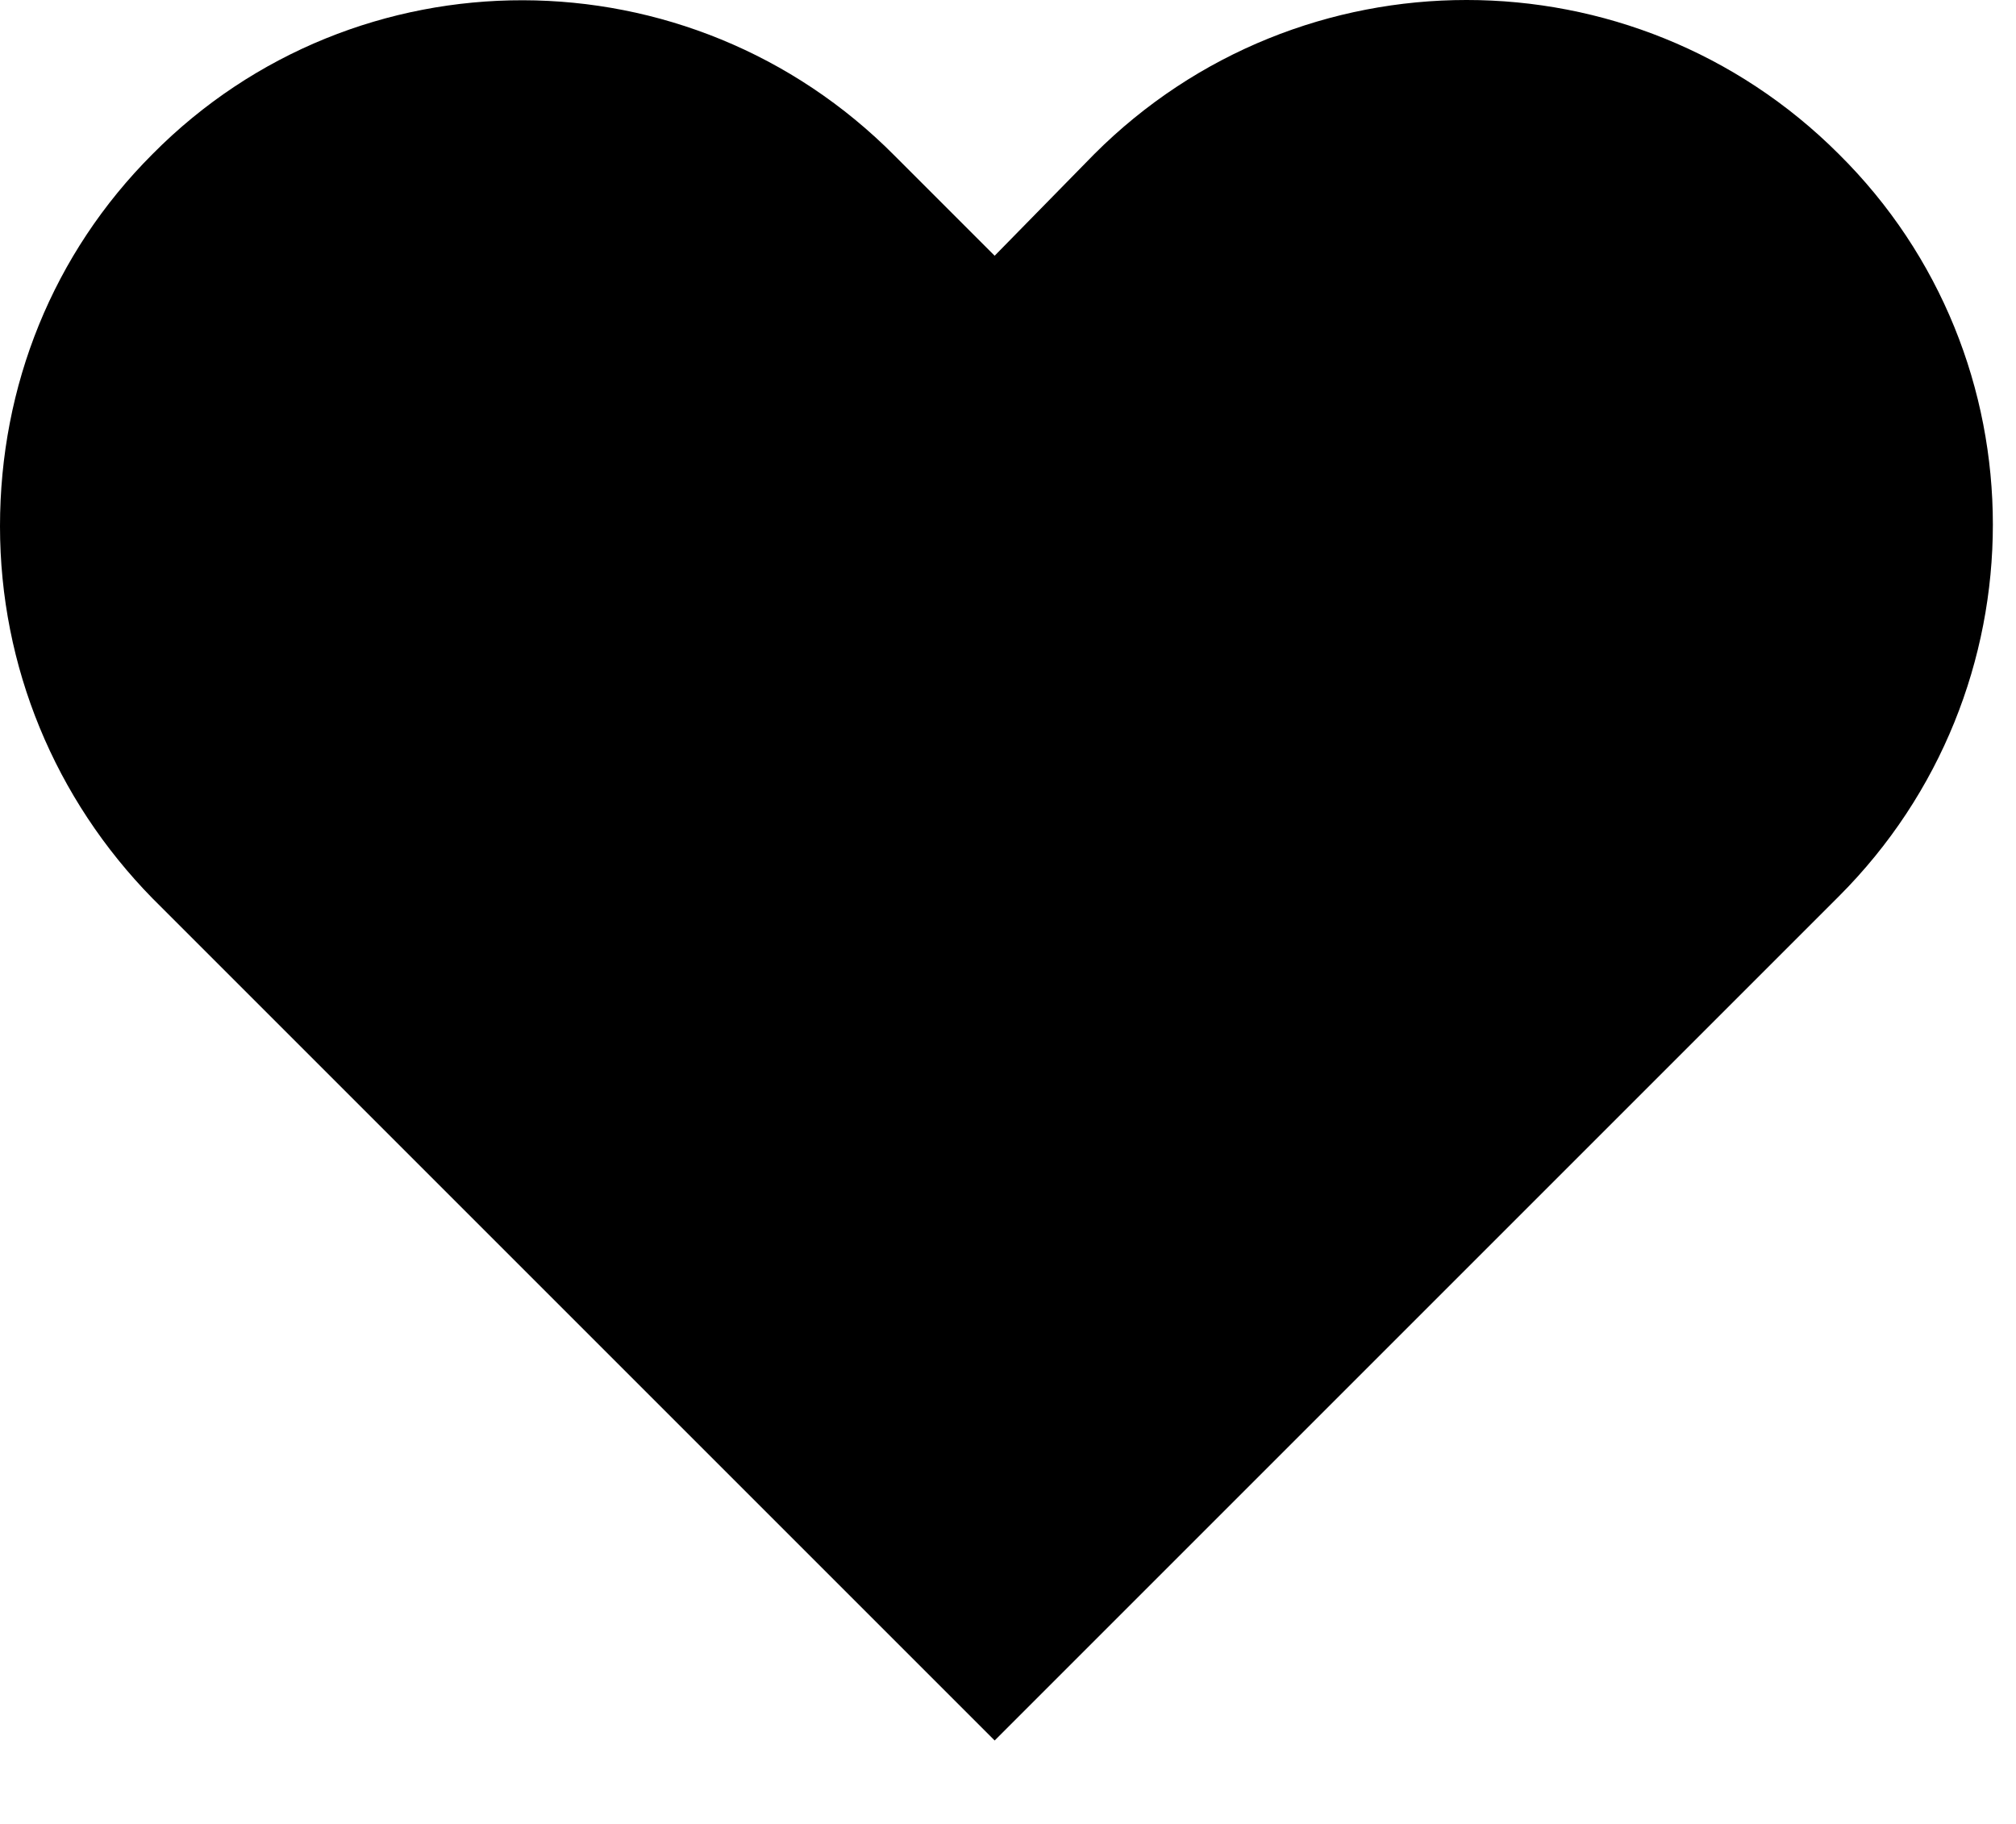
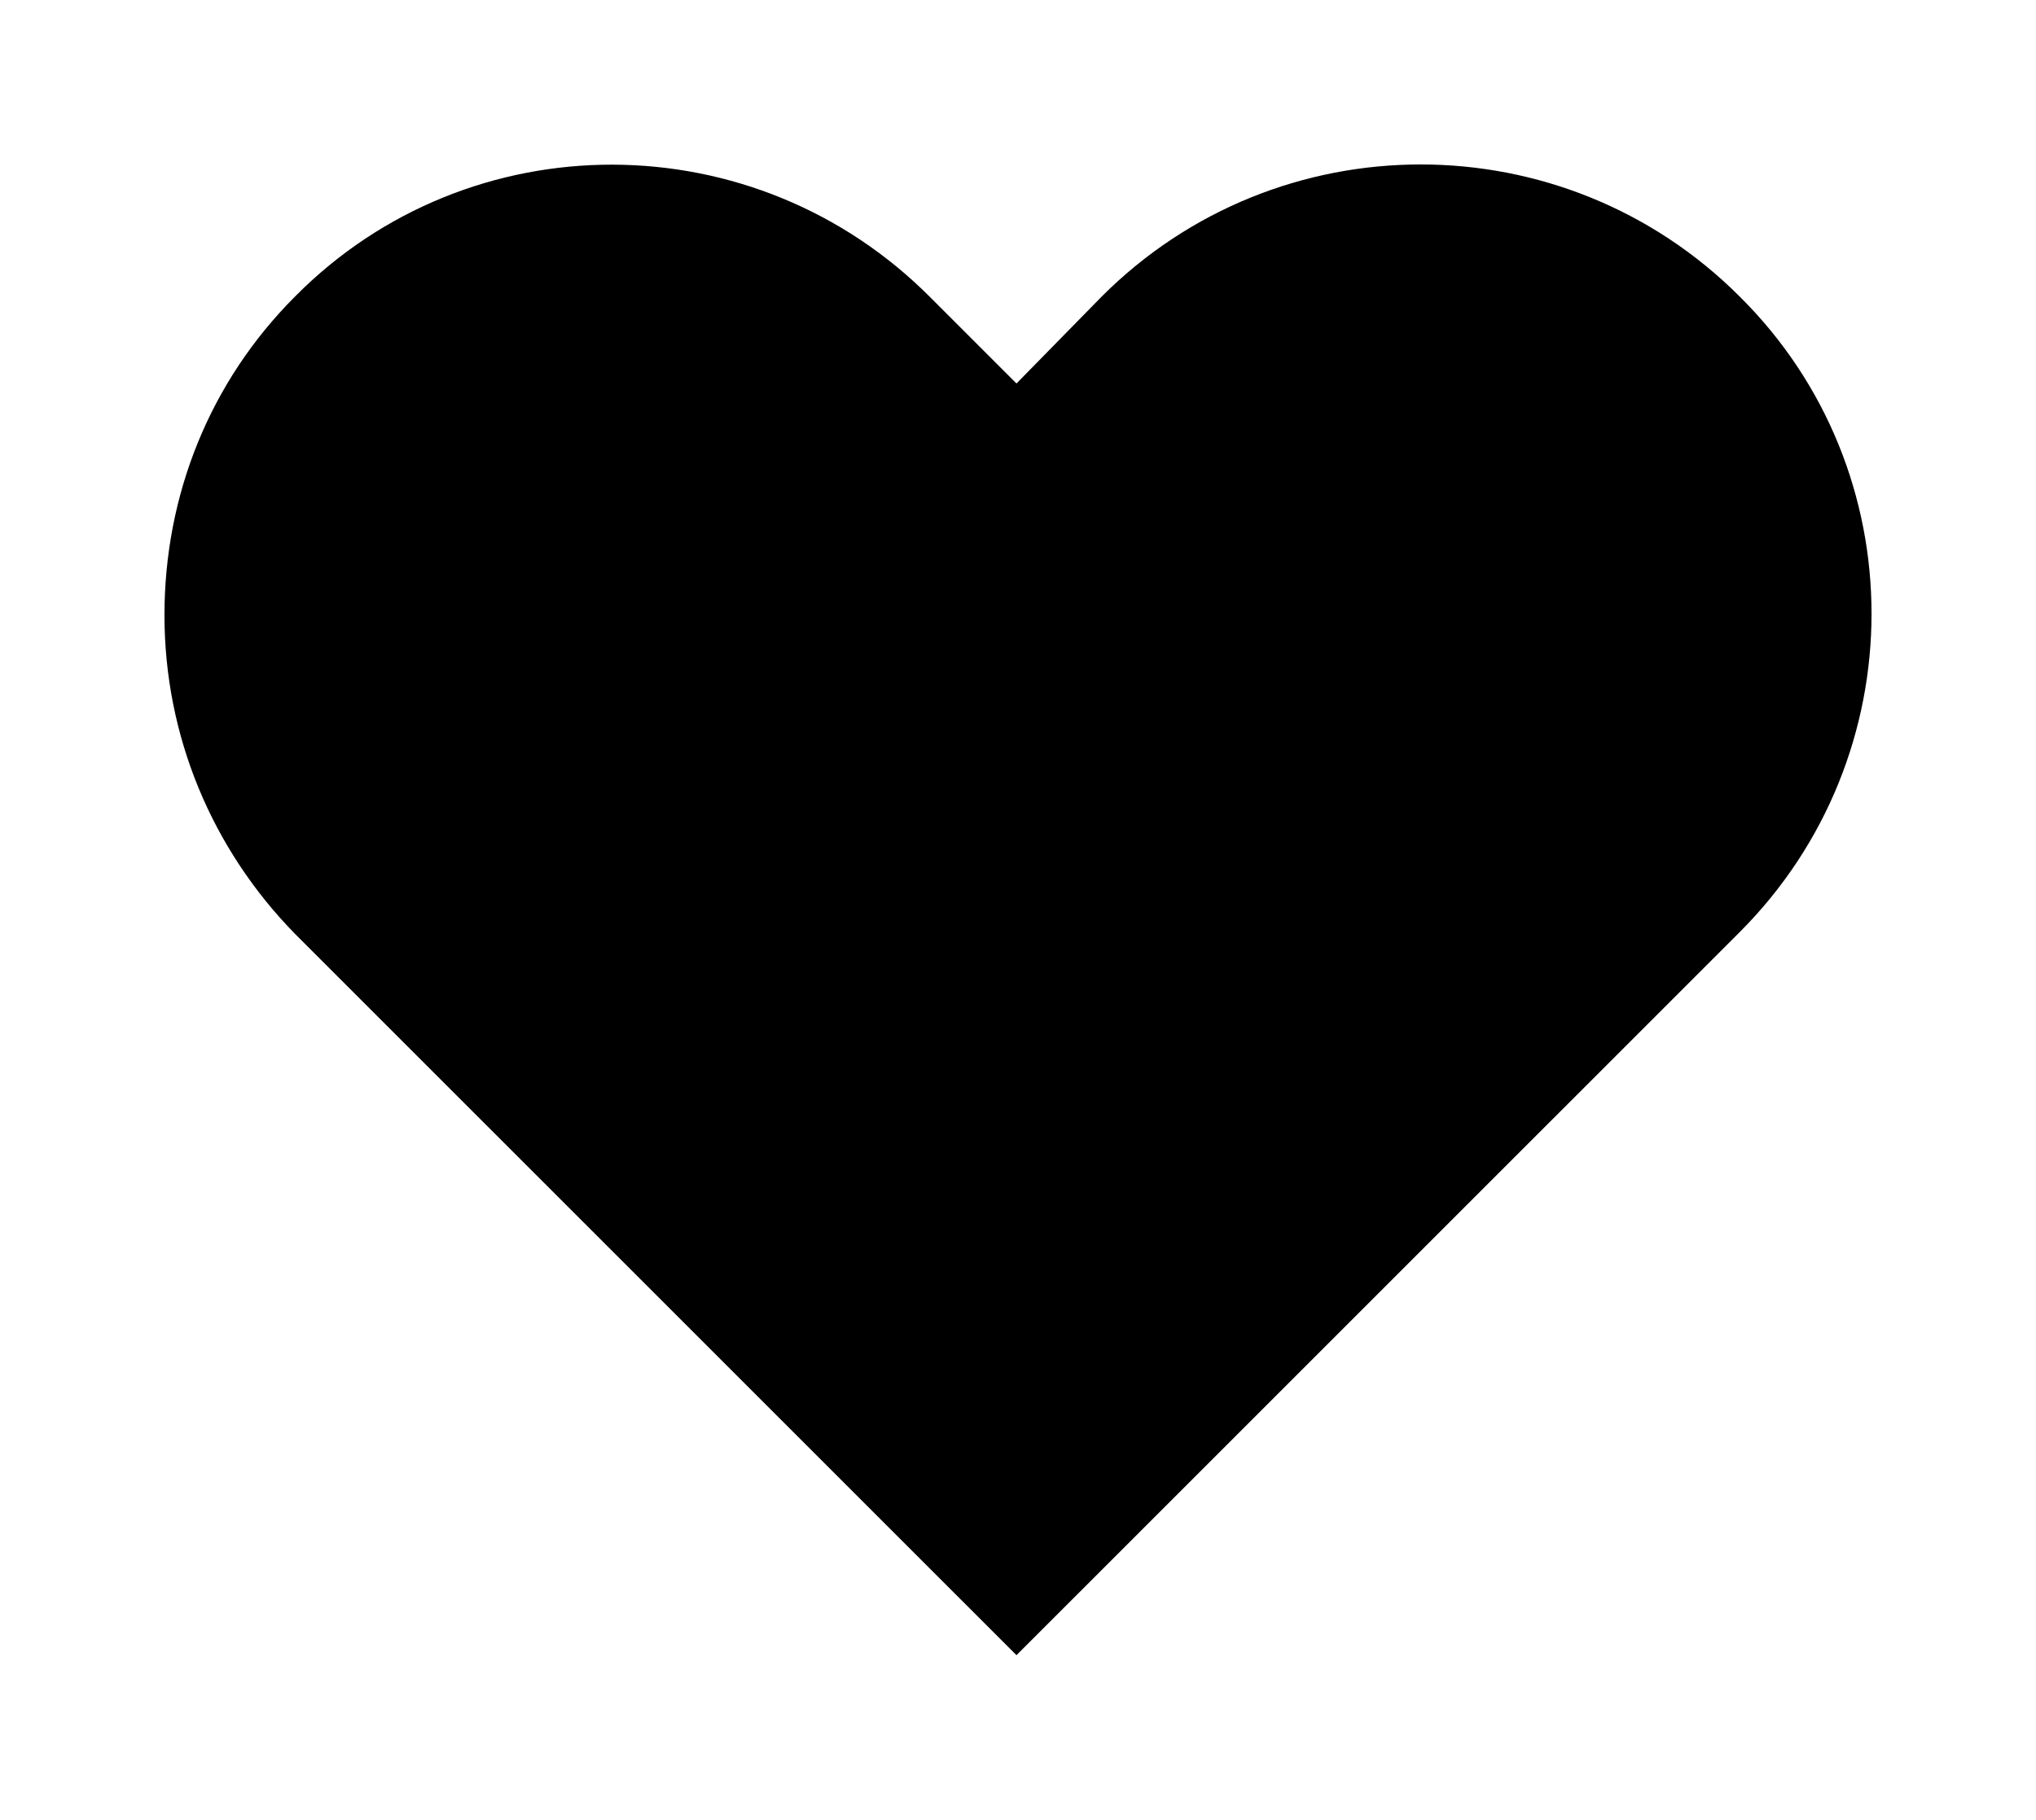
- <svg xmlns="http://www.w3.org/2000/svg" width="21" height="19" viewBox="0 0 21 19" fill="none">
-   <path d="M19.154 9.338C21.294 7.198 21.294 3.724 19.154 1.605C17.014 -0.535 13.539 -0.535 11.399 1.605L10.361 2.664L9.323 1.626C7.183 -0.535 3.708 -0.535 1.589 1.605C0.551 2.643 0 4.02 0 5.482C0 6.944 0.572 8.321 1.589 9.359L10.361 18.131L19.154 9.338Z" fill="black" />
+ <svg xmlns="http://www.w3.org/2000/svg" width="24.759" height="22.131" viewBox="0 0 24.759 22.131" fill="none" version="1.1" id="svg873">
+   <defs id="defs877" />
+   <path d="m 21.154,11.338 c 2.14,-2.14 2.14,-5.615 0,-7.733 -2.14,-2.14 -5.615,-2.14 -7.755,0 L 12.361,4.664 11.323,3.626 C 9.183,1.465 5.708,1.465 3.589,3.605 2.551,4.643 2,6.02 2,7.482 c 0,1.462 0.572,2.839 1.589,3.877 l 8.772,8.771 z" fill="#000000" id="path871" />
</svg>
